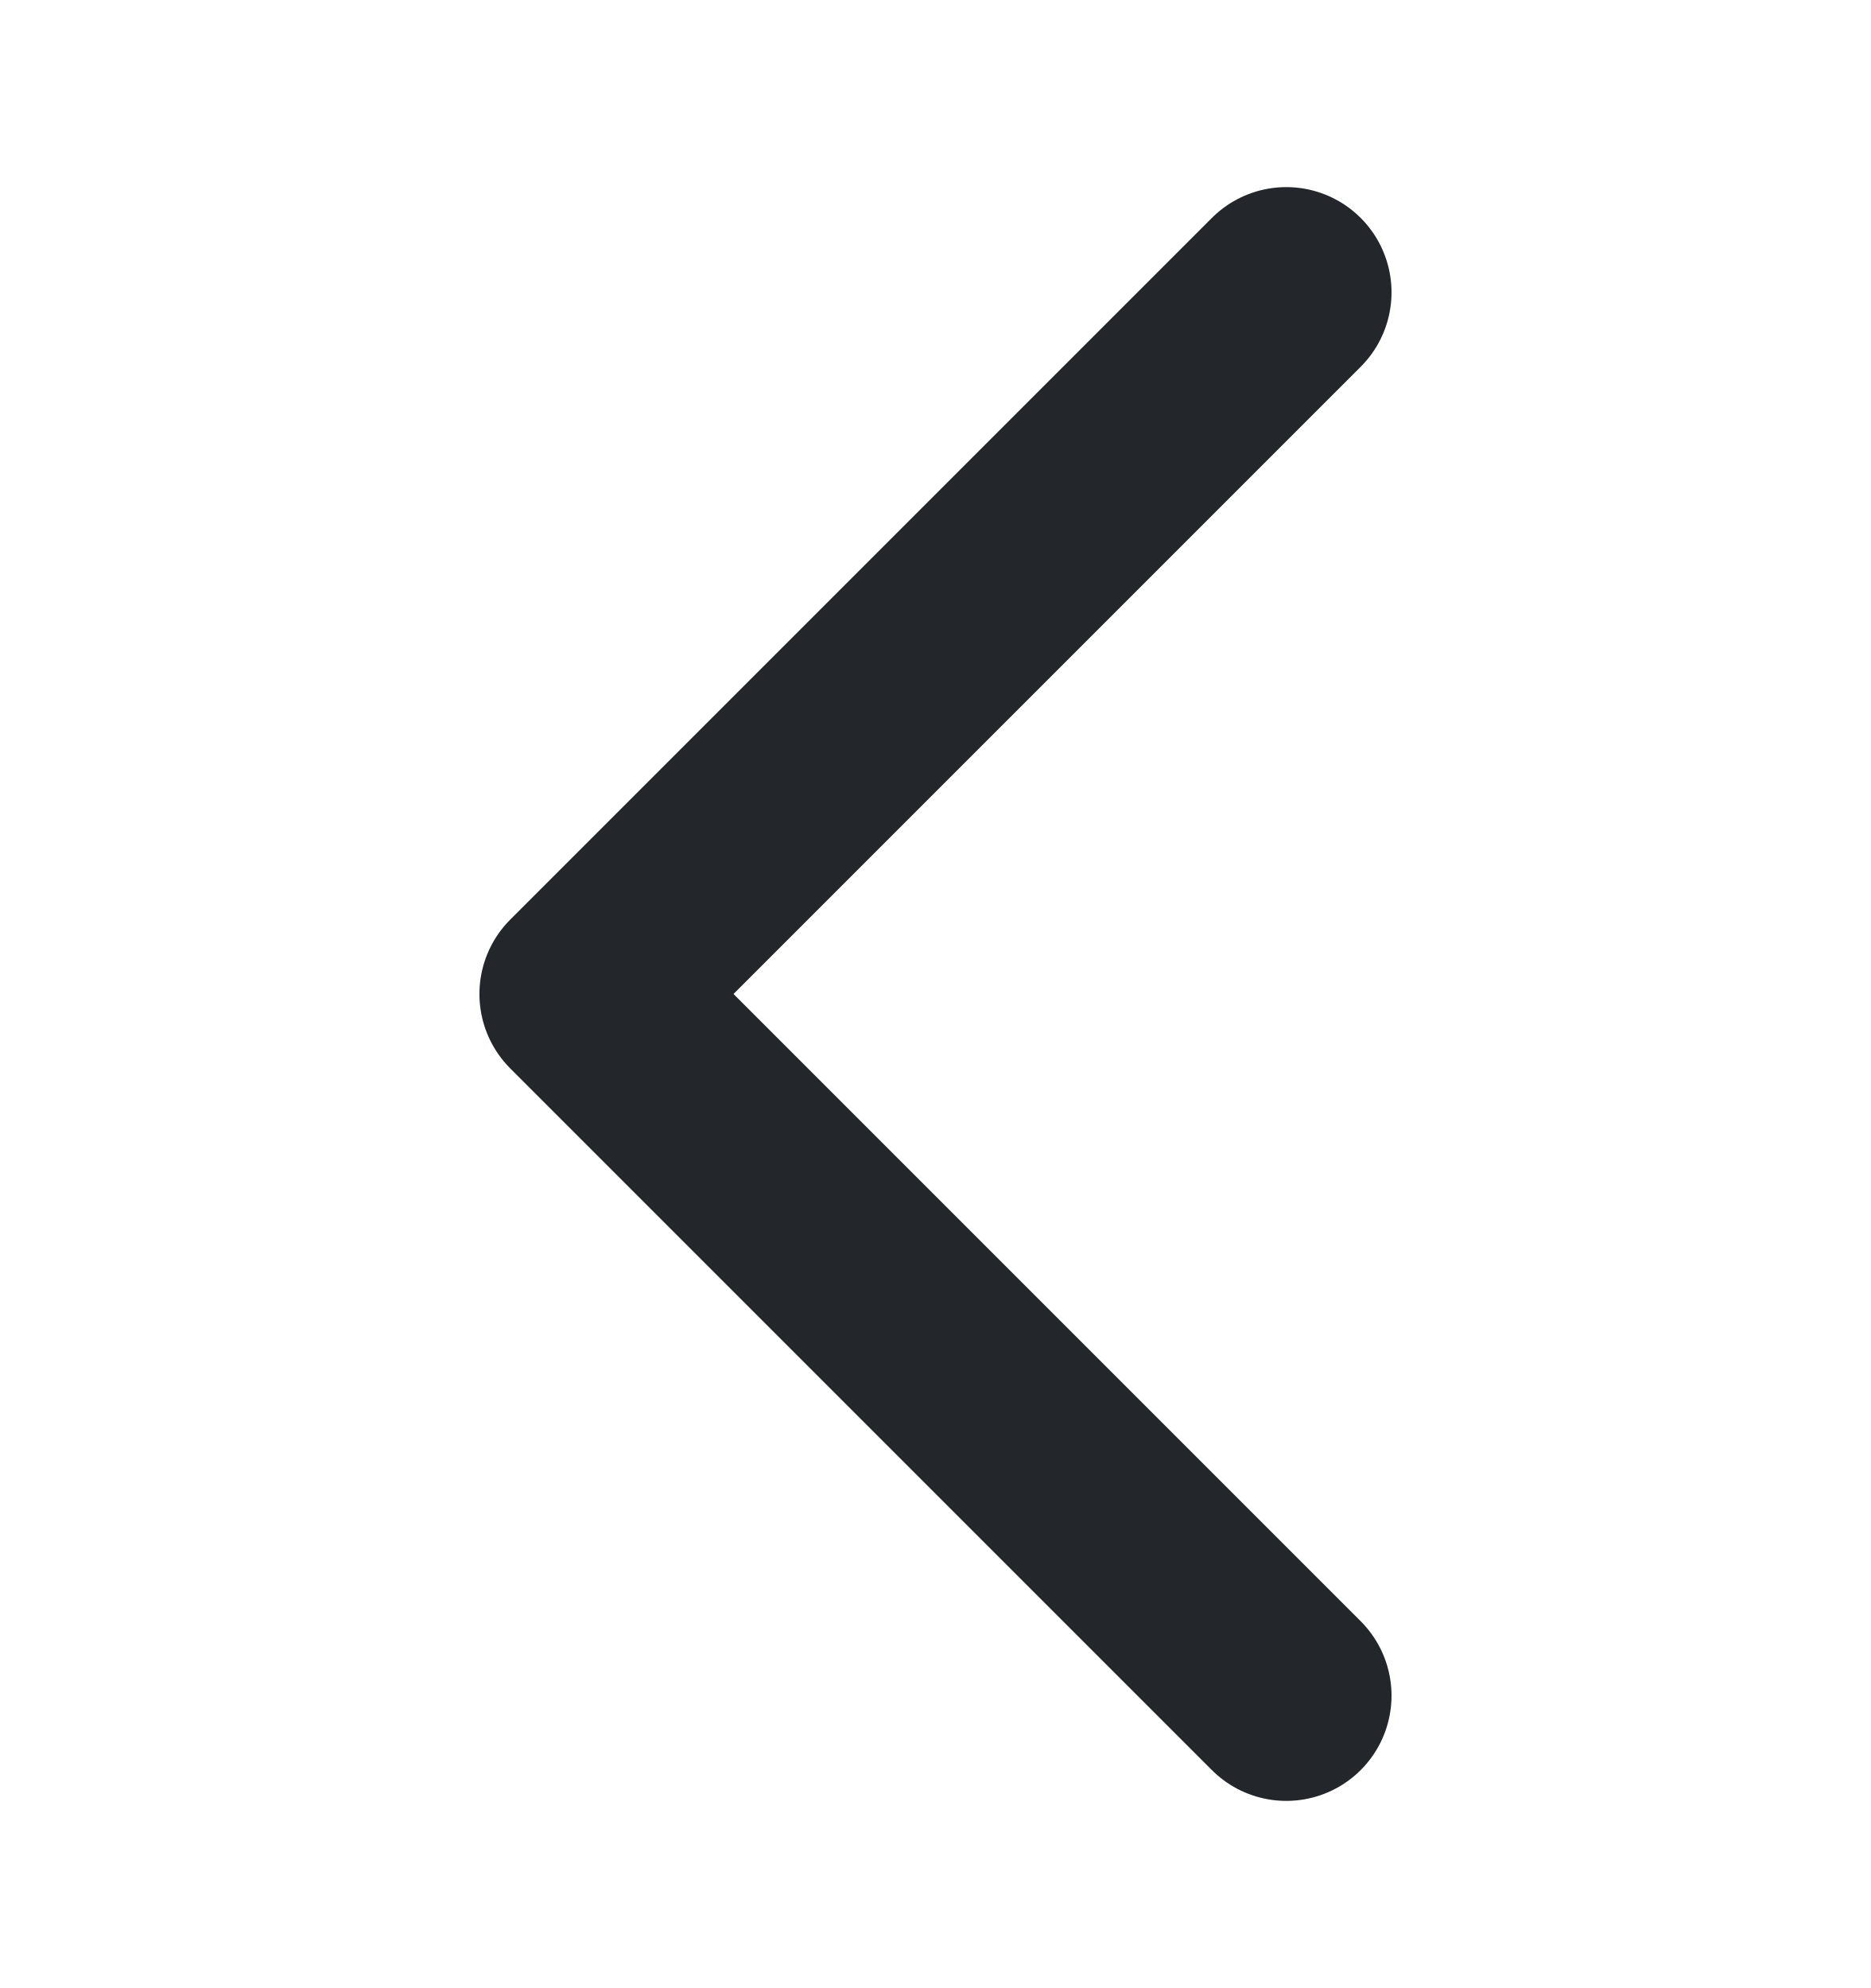
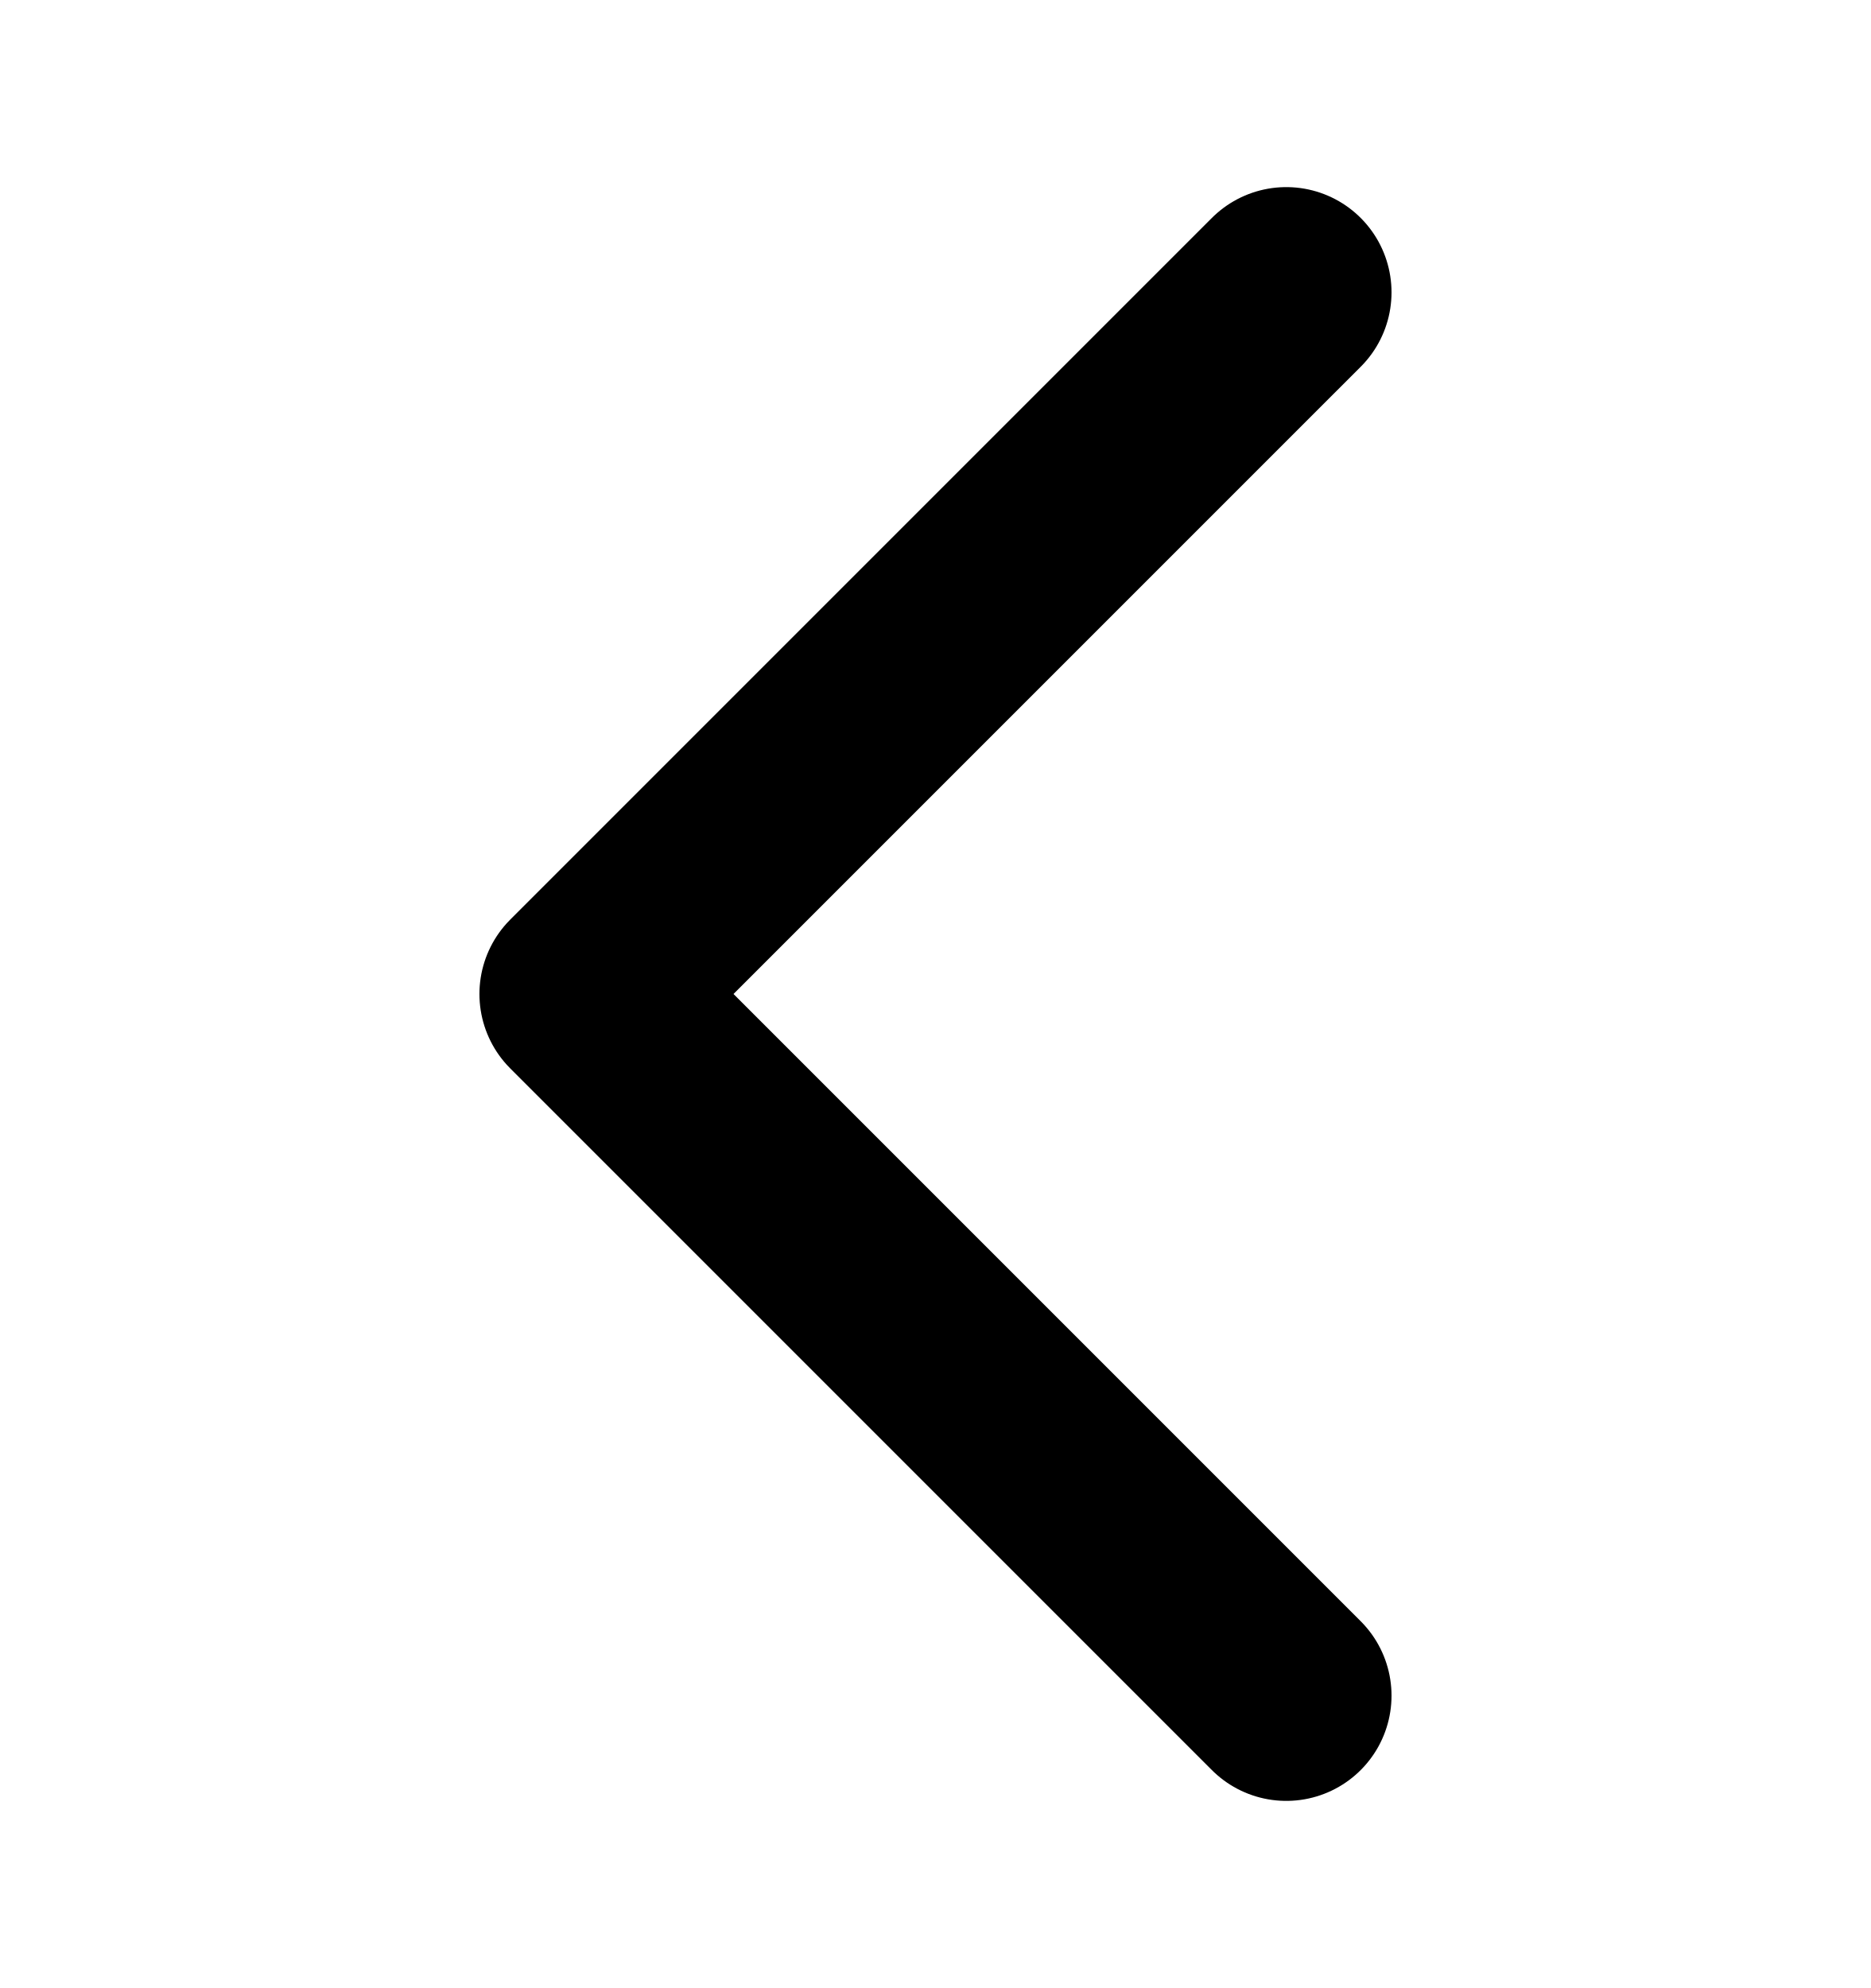
<svg xmlns="http://www.w3.org/2000/svg" width="16" height="17" viewBox="0 0 16 17" fill="none">
-   <path d="M11 14.5L5 8.5L11 2.5" stroke="#23262A" stroke-width="1.8" stroke-linecap="round" stroke-linejoin="round" />
+   <path d="M11 14.5L5 8.5L11 2.5" stroke="currentColor" stroke-width="1.8" stroke-linecap="round" stroke-linejoin="round" />
</svg>
